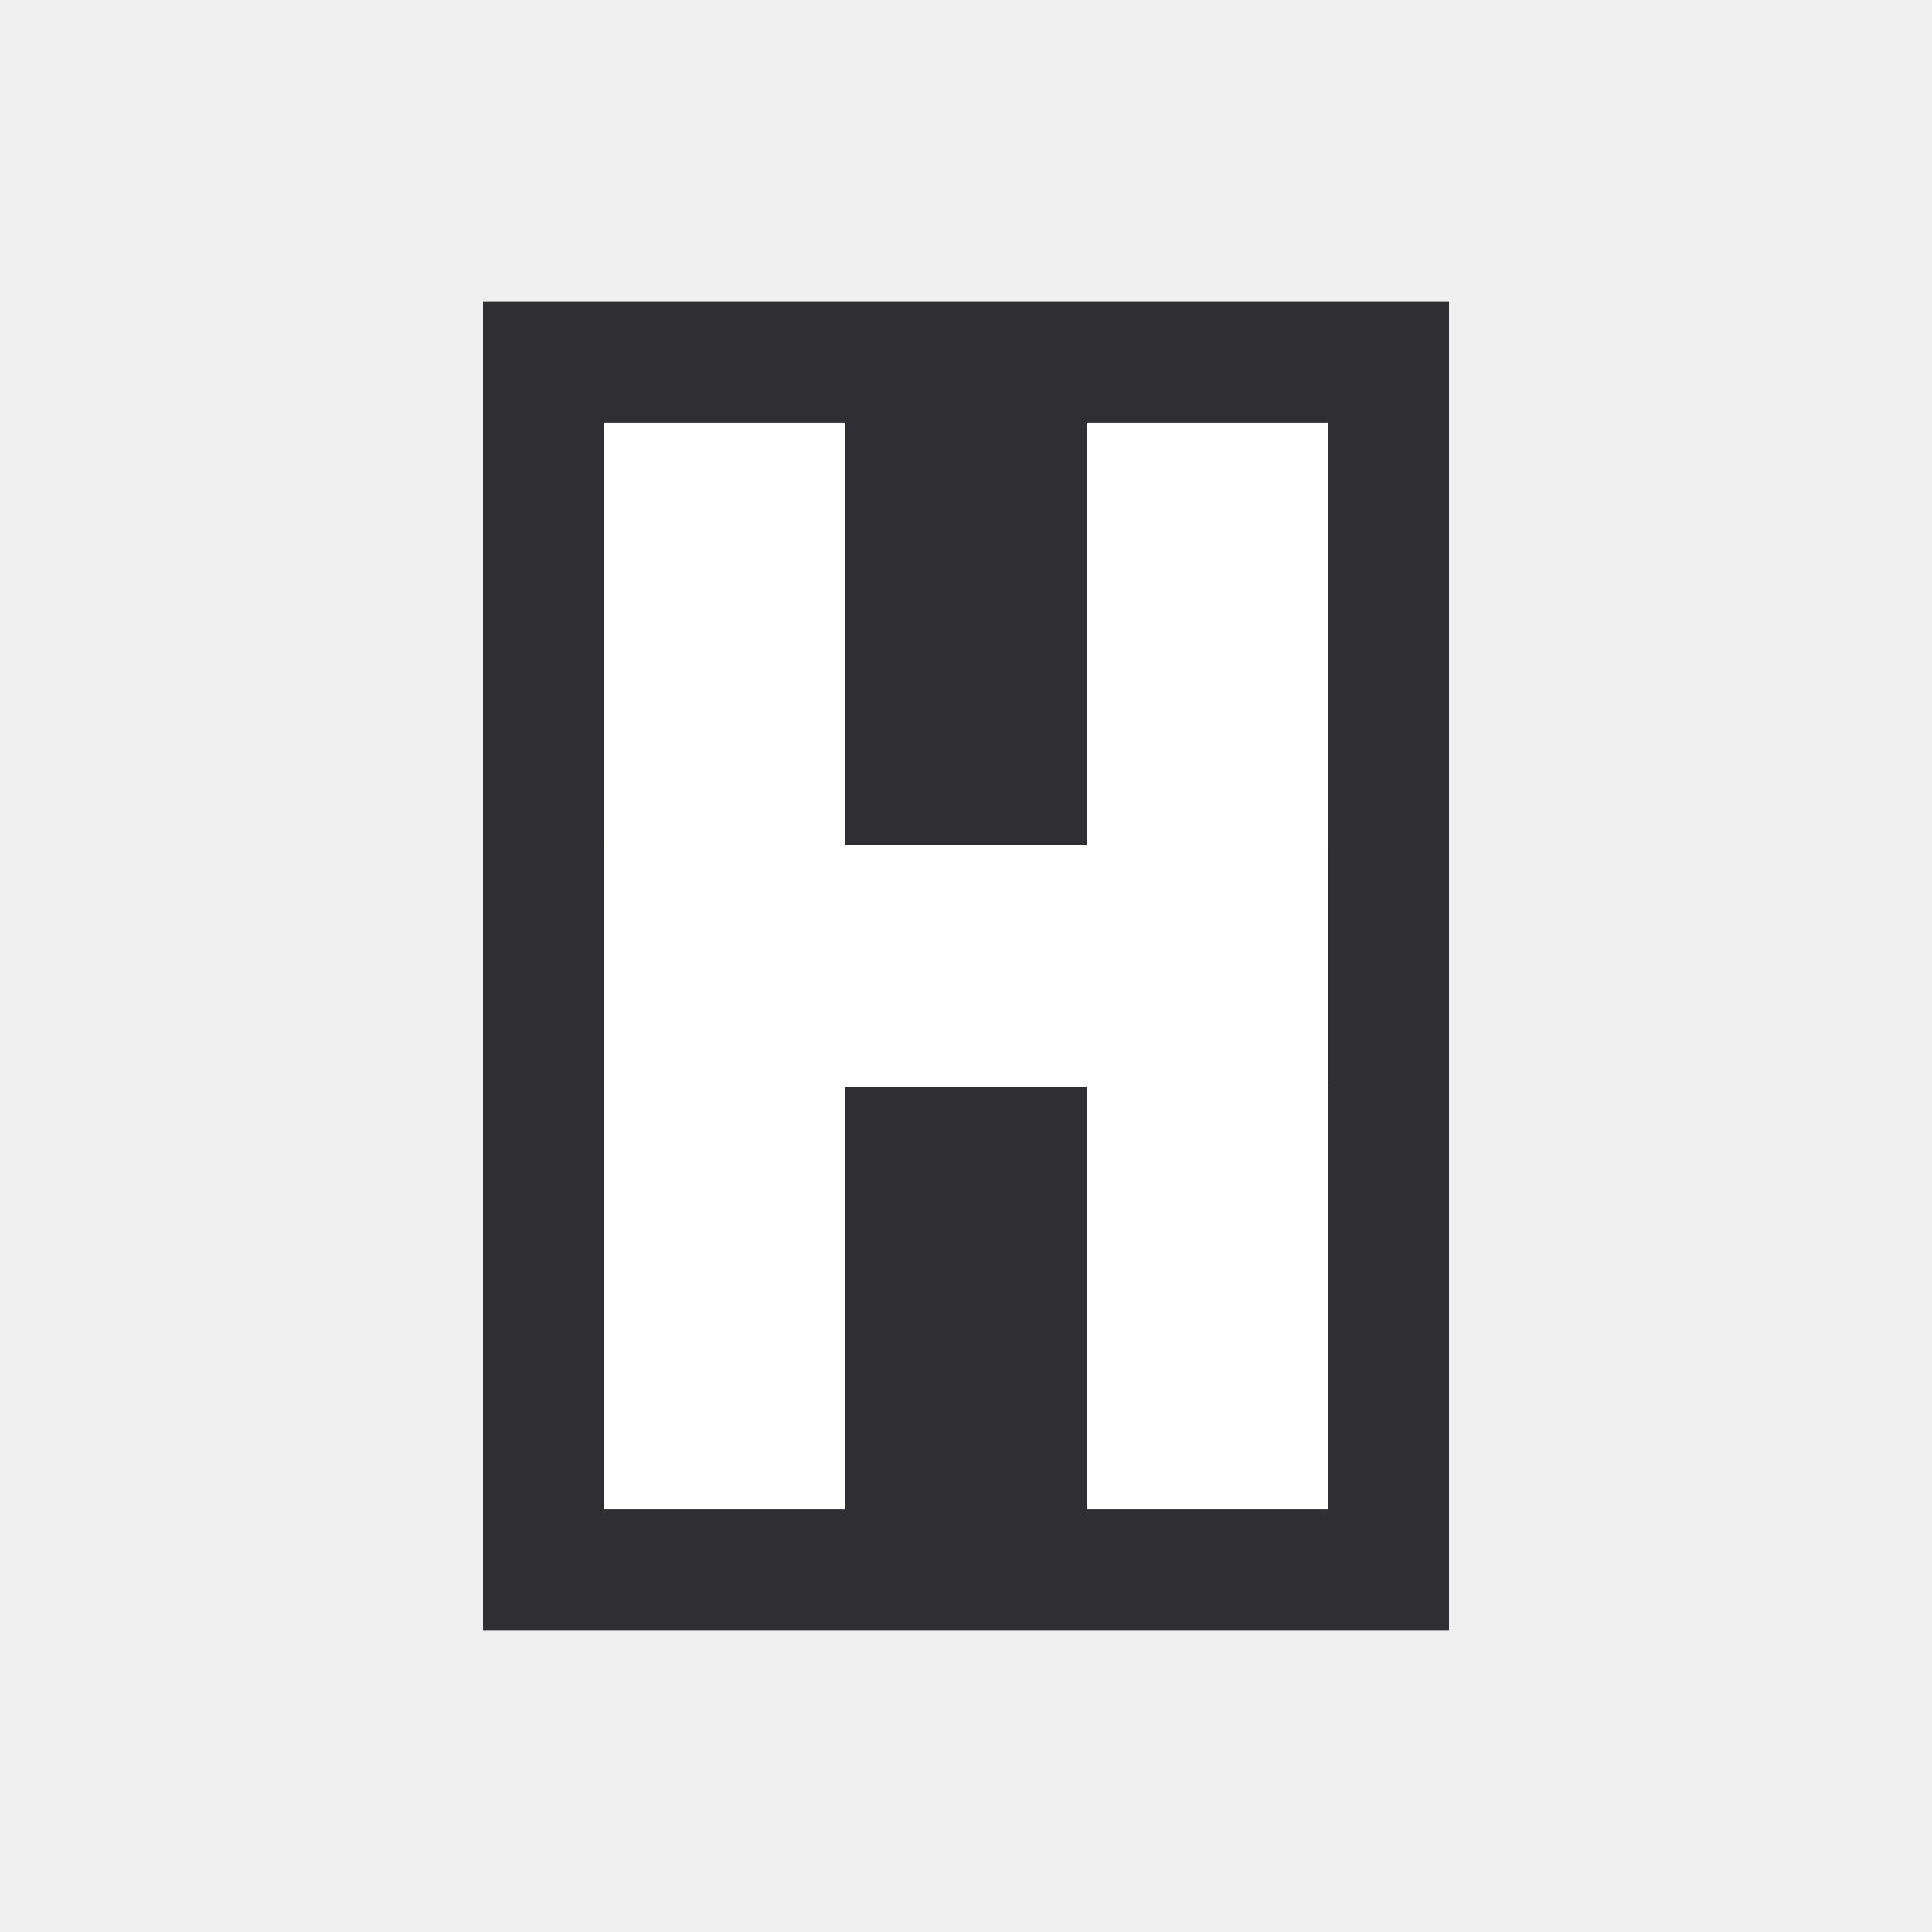
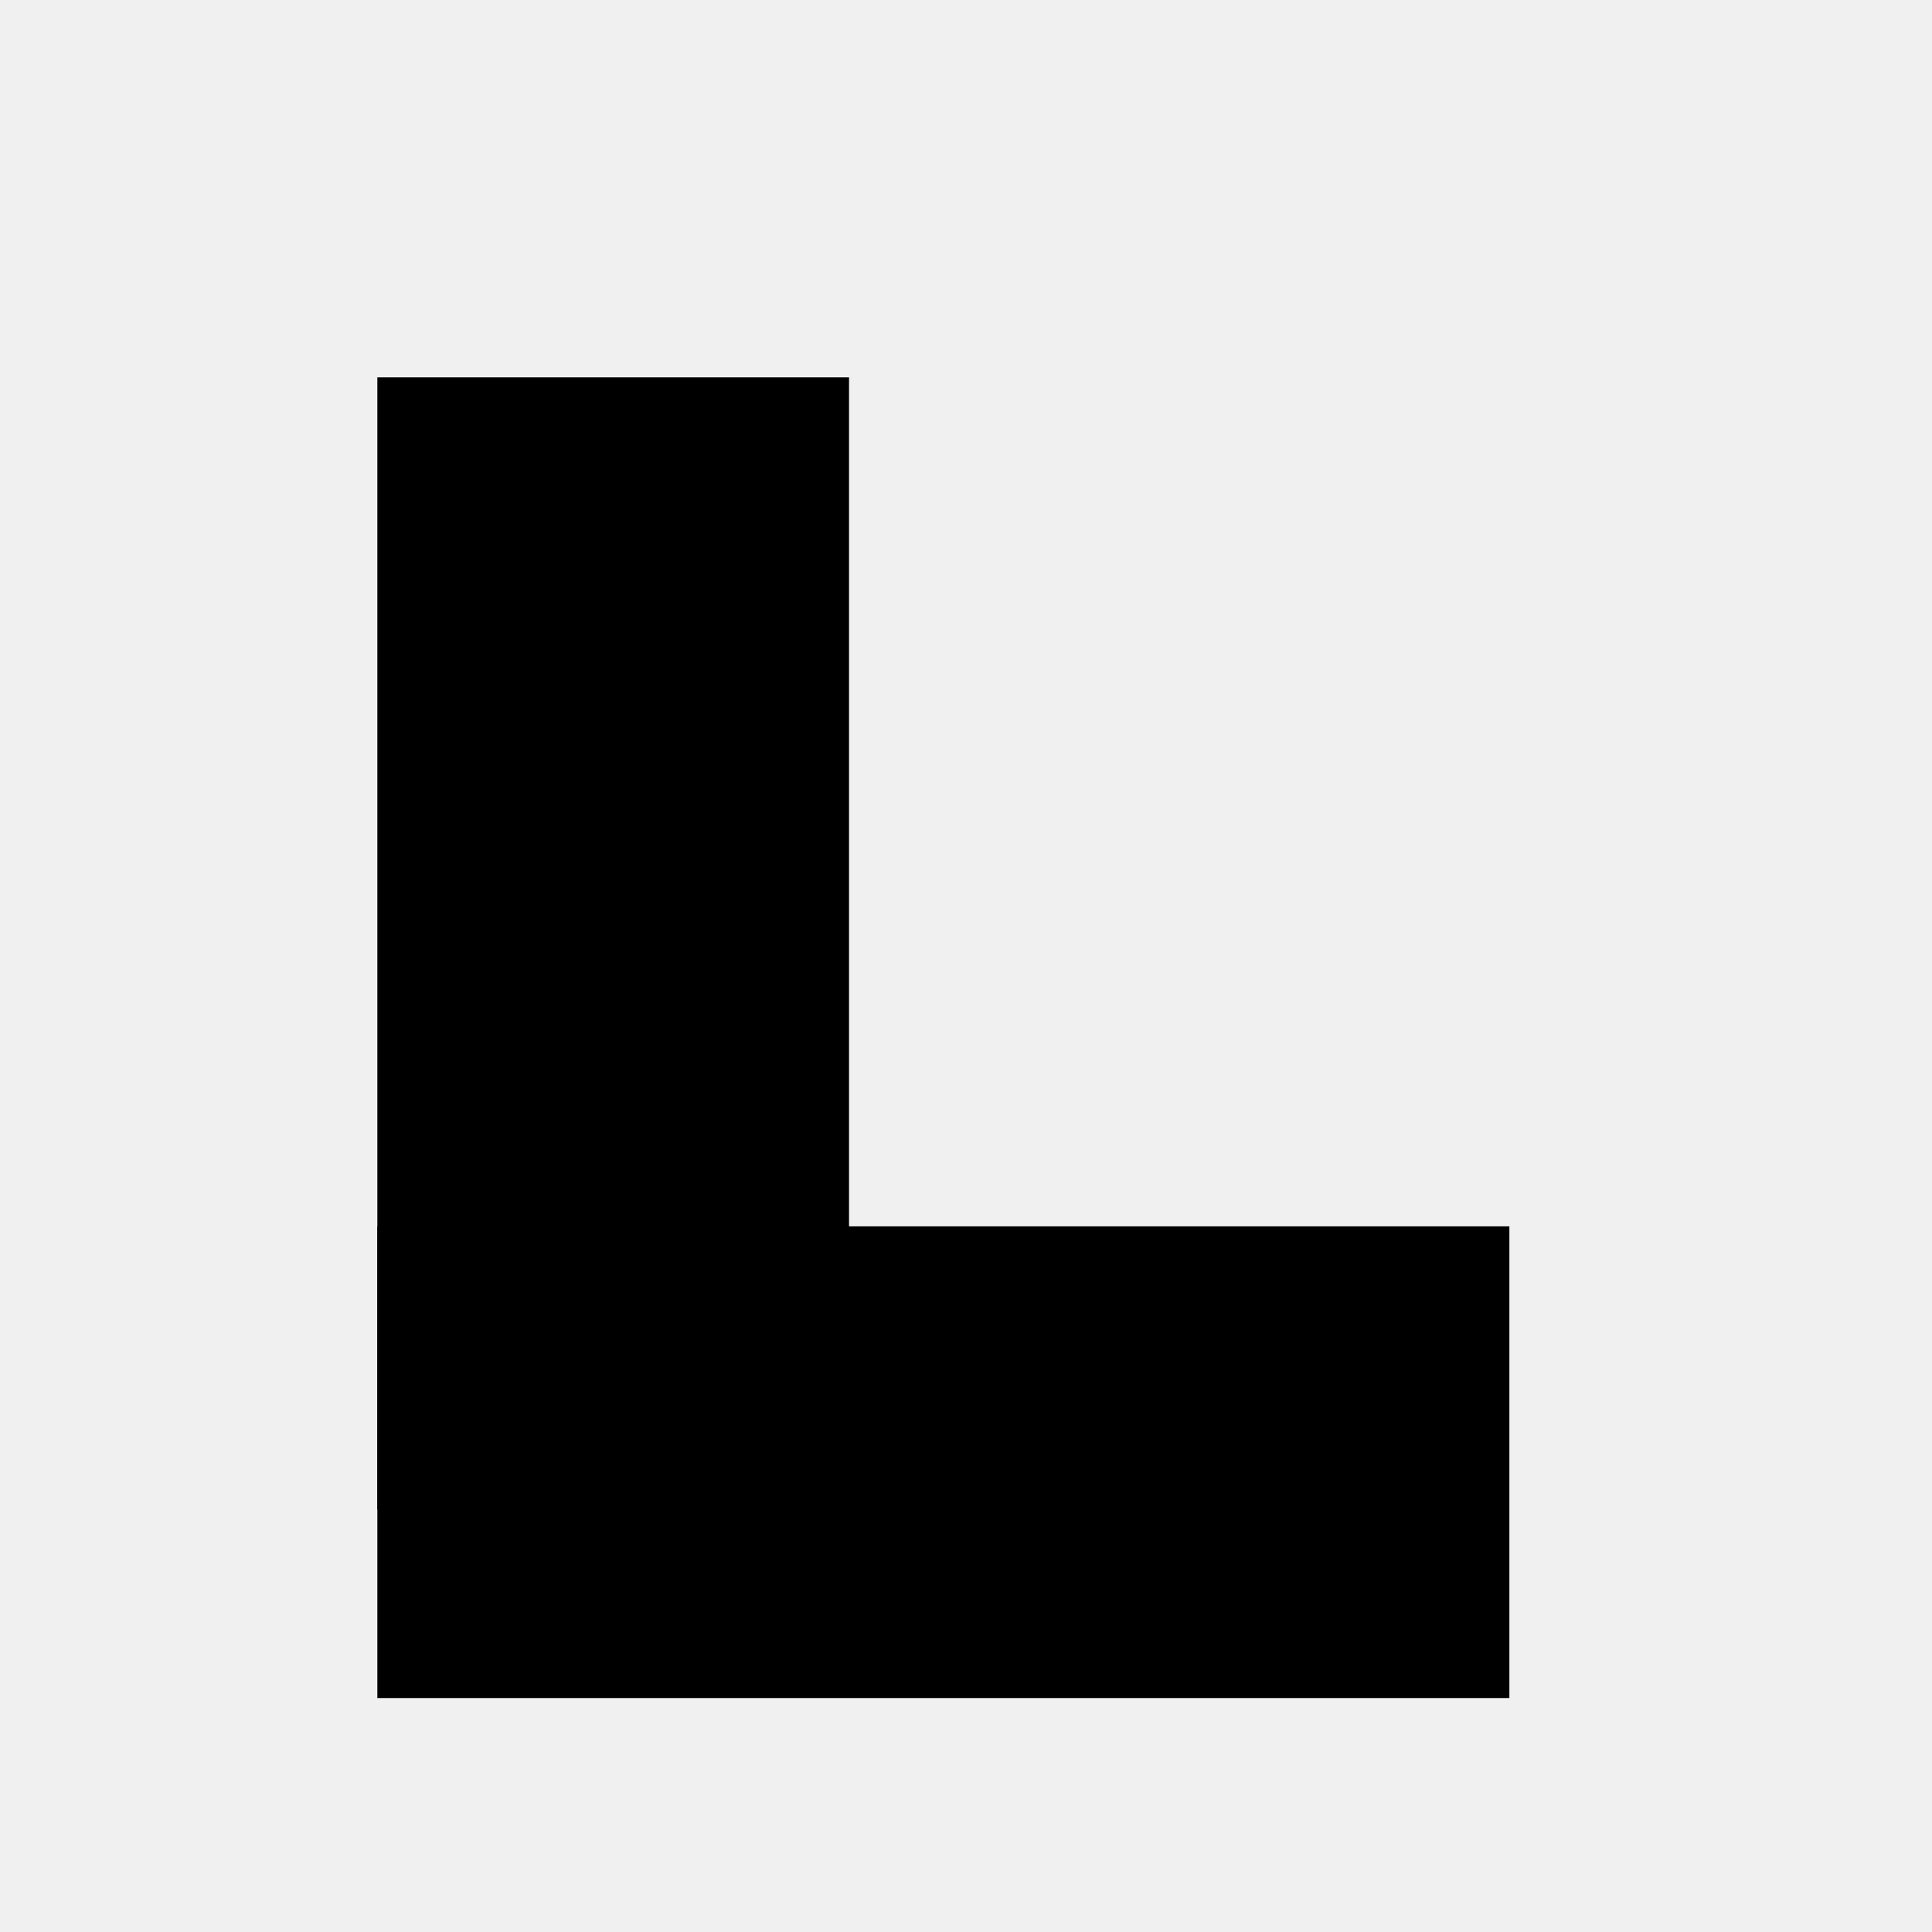
- <svg xmlns="http://www.w3.org/2000/svg" viewBox="0 0 32 32">
-   <rect x="8" y="5" width="16" height="22" fill="#2e2e33" />
-   <rect x="10" y="7" width="4" height="18" fill="white" />
-   <rect x="10" y="14" width="12" height="4" fill="white" />
-   <rect x="18" y="7" width="4" height="18" fill="white" />
+ <svg xmlns="http://www.w3.org/2000/svg" viewBox="0 0 512 512" width="512" height="512">
+   <rect x="100" y="100" width="125" height="300" fill="#000" />
+   <rect x="100" y="325" width="300" height="125" fill="#000" />
</svg>
